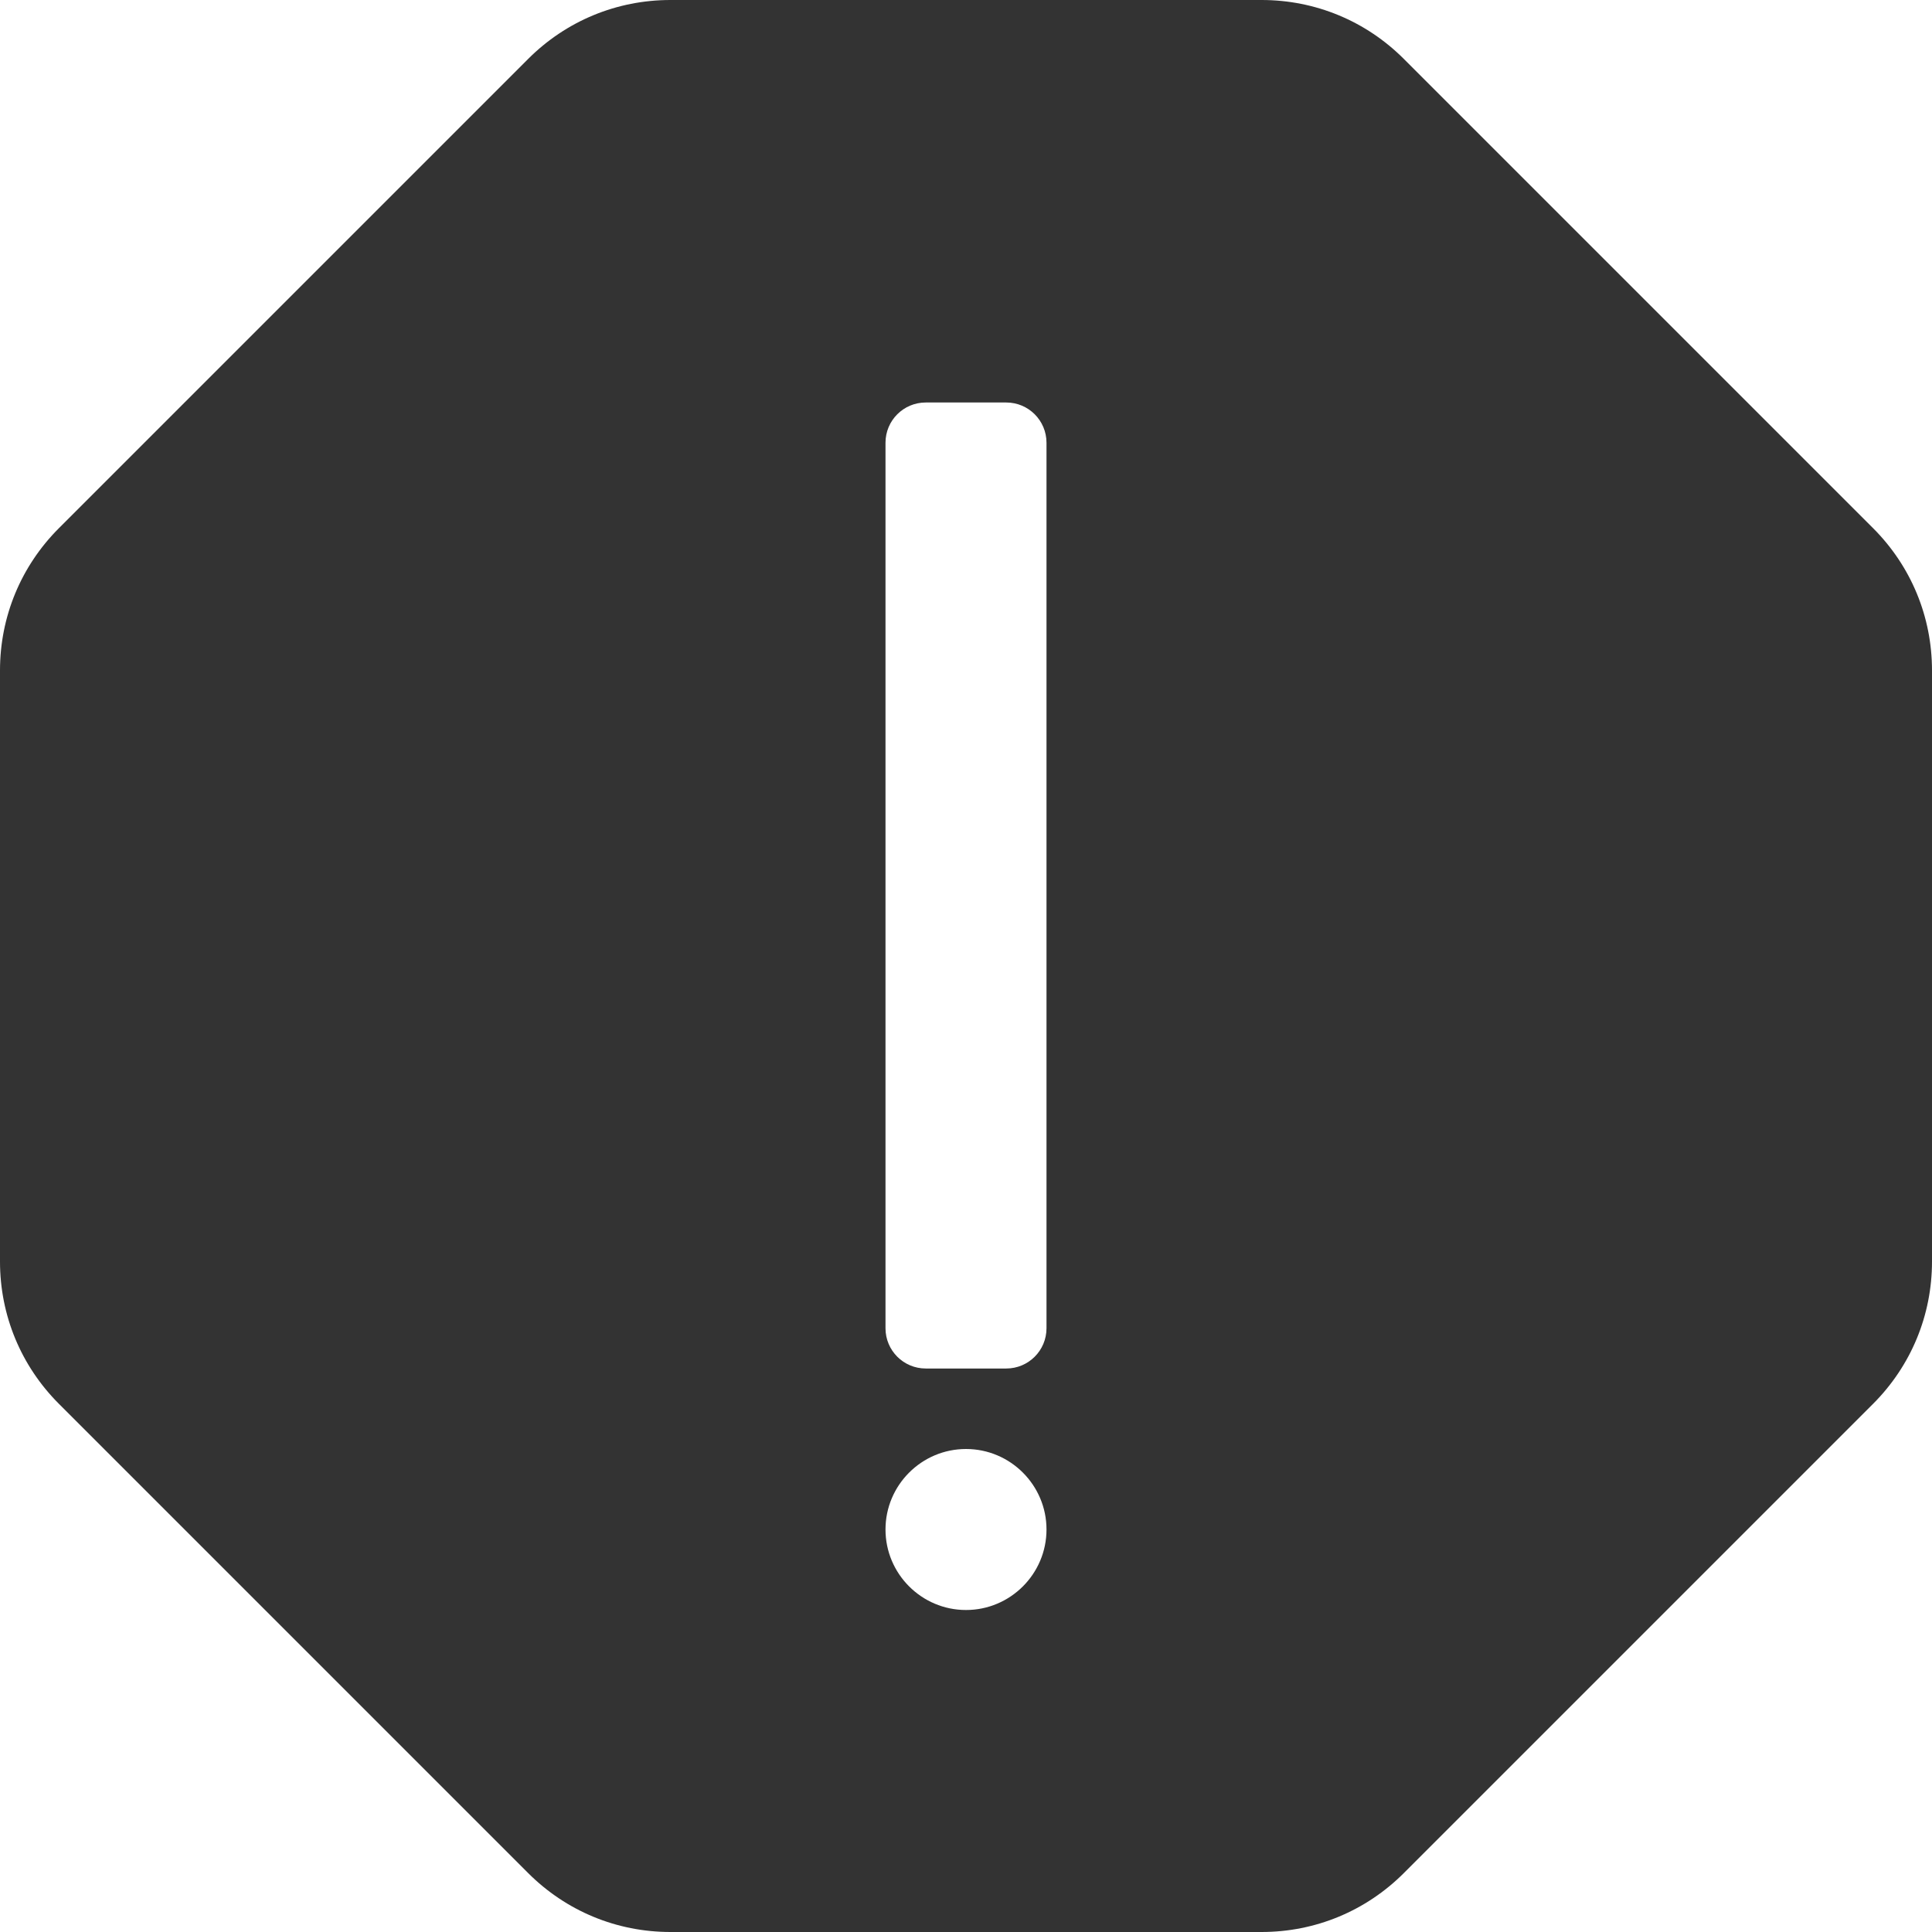
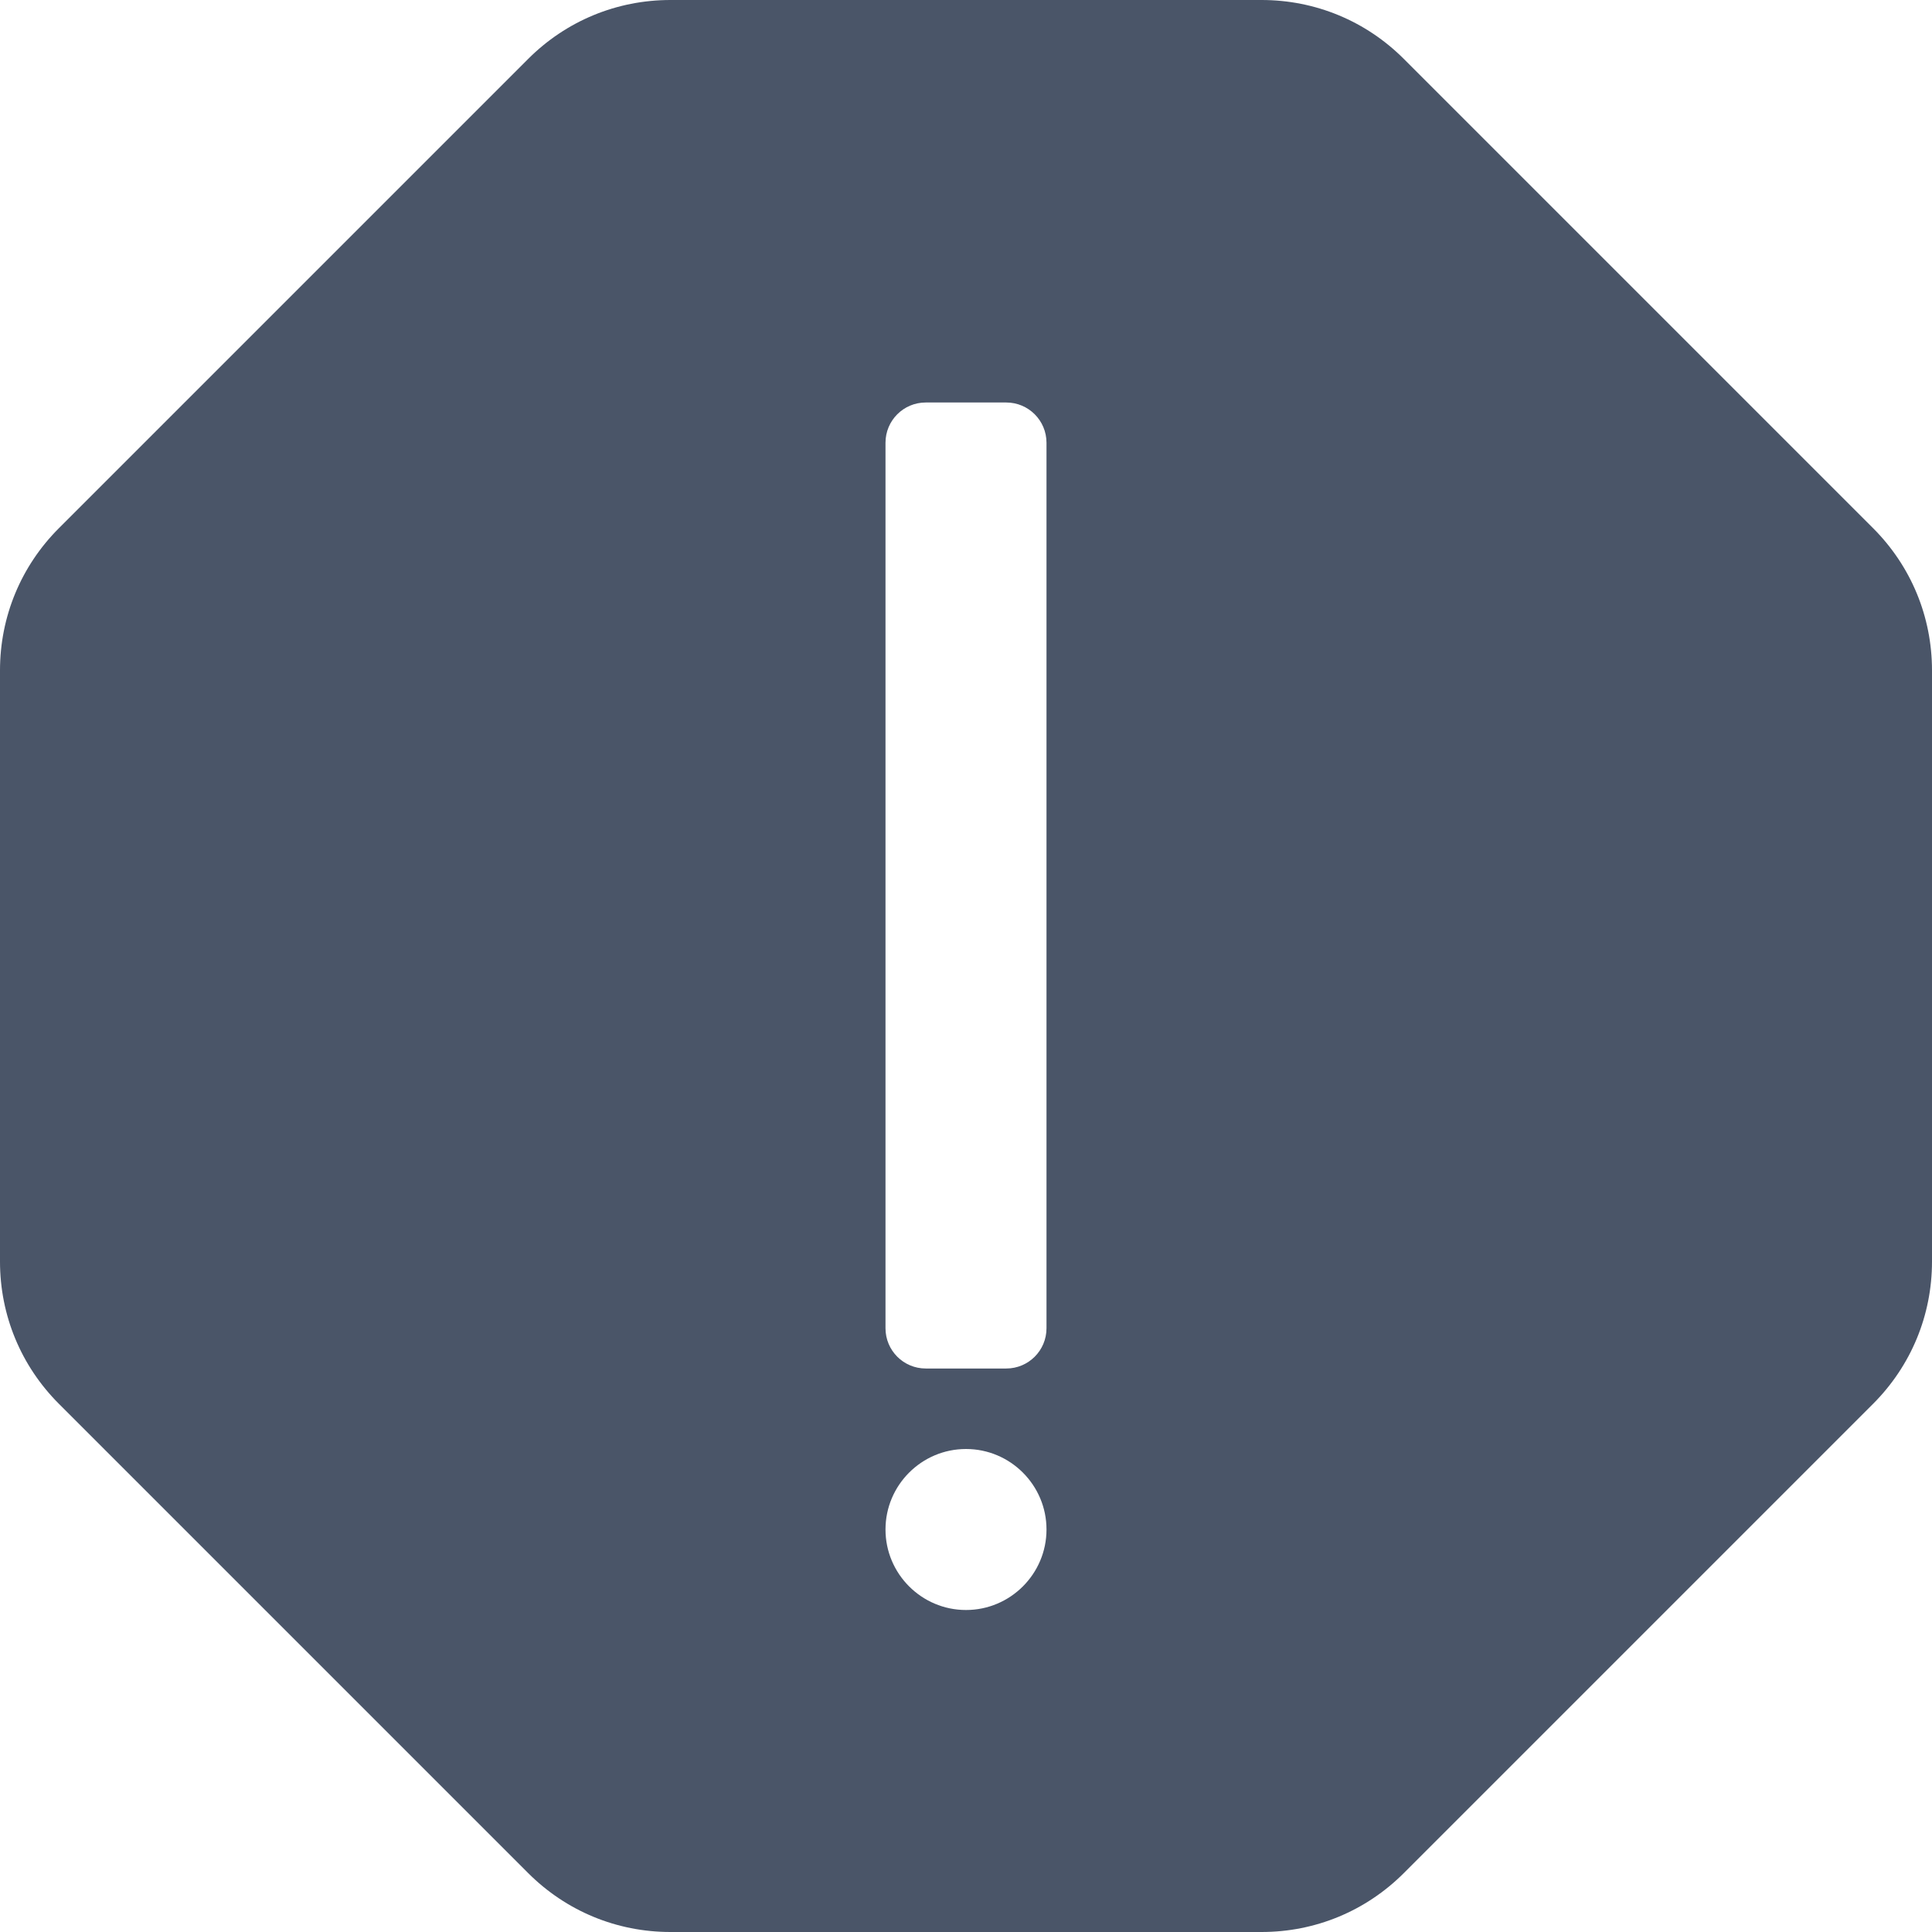
- <svg xmlns="http://www.w3.org/2000/svg" version="1.1" fill="#333" id="Capa_1" x="0px" y="0px" viewBox="0 0 512 512" style="enable-background:new 0 0 512 512;" xml:space="preserve">
+ <svg xmlns="http://www.w3.org/2000/svg" version="1.1" fill="#4a5568" id="Capa_1" x="0px" y="0px" viewBox="0 0 512 512" style="enable-background:new 0 0 512 512;" xml:space="preserve">
  <g>
    <g>
      <path d="M496.375,139.958L372.042,15.625C361.969,5.552,348.573,0,334.323,0H177.677c-14.25,0-27.646,5.552-37.719,15.625L15.625,139.958C5.552,150.031,0,163.427,0,177.677v156.646c0,14.25,5.552,27.646,15.625,37.719l124.333,124.333C150.031,506.448,163.427,512,177.677,512h156.646c14.25,0,27.646-5.552,37.719-15.625l124.333-124.333C506.448,361.969,512,348.573,512,334.323V177.677C512,163.427,506.448,150.031,496.375,139.958z M256,426.667c-11.76,0-21.333-9.573-21.333-21.333c0-11.76,9.573-21.333,21.333-21.333s21.333,9.573,21.333,21.333C277.333,417.094,267.76,426.667,256,426.667z M277.333,352c0,5.896-4.771,10.667-10.667,10.667h-21.333c-5.896,0-10.667-4.771-10.667-10.667V117.333c0-5.896,4.771-10.667,10.667-10.667h21.333c5.896,0,10.667,4.771,10.667,10.667V352z" />
    </g>
  </g>
  <g />
  <g />
  <g />
  <g />
  <g />
  <g />
  <g />
  <g />
  <g />
  <g />
  <g />
  <g />
  <g />
  <g />
  <g />
</svg>
